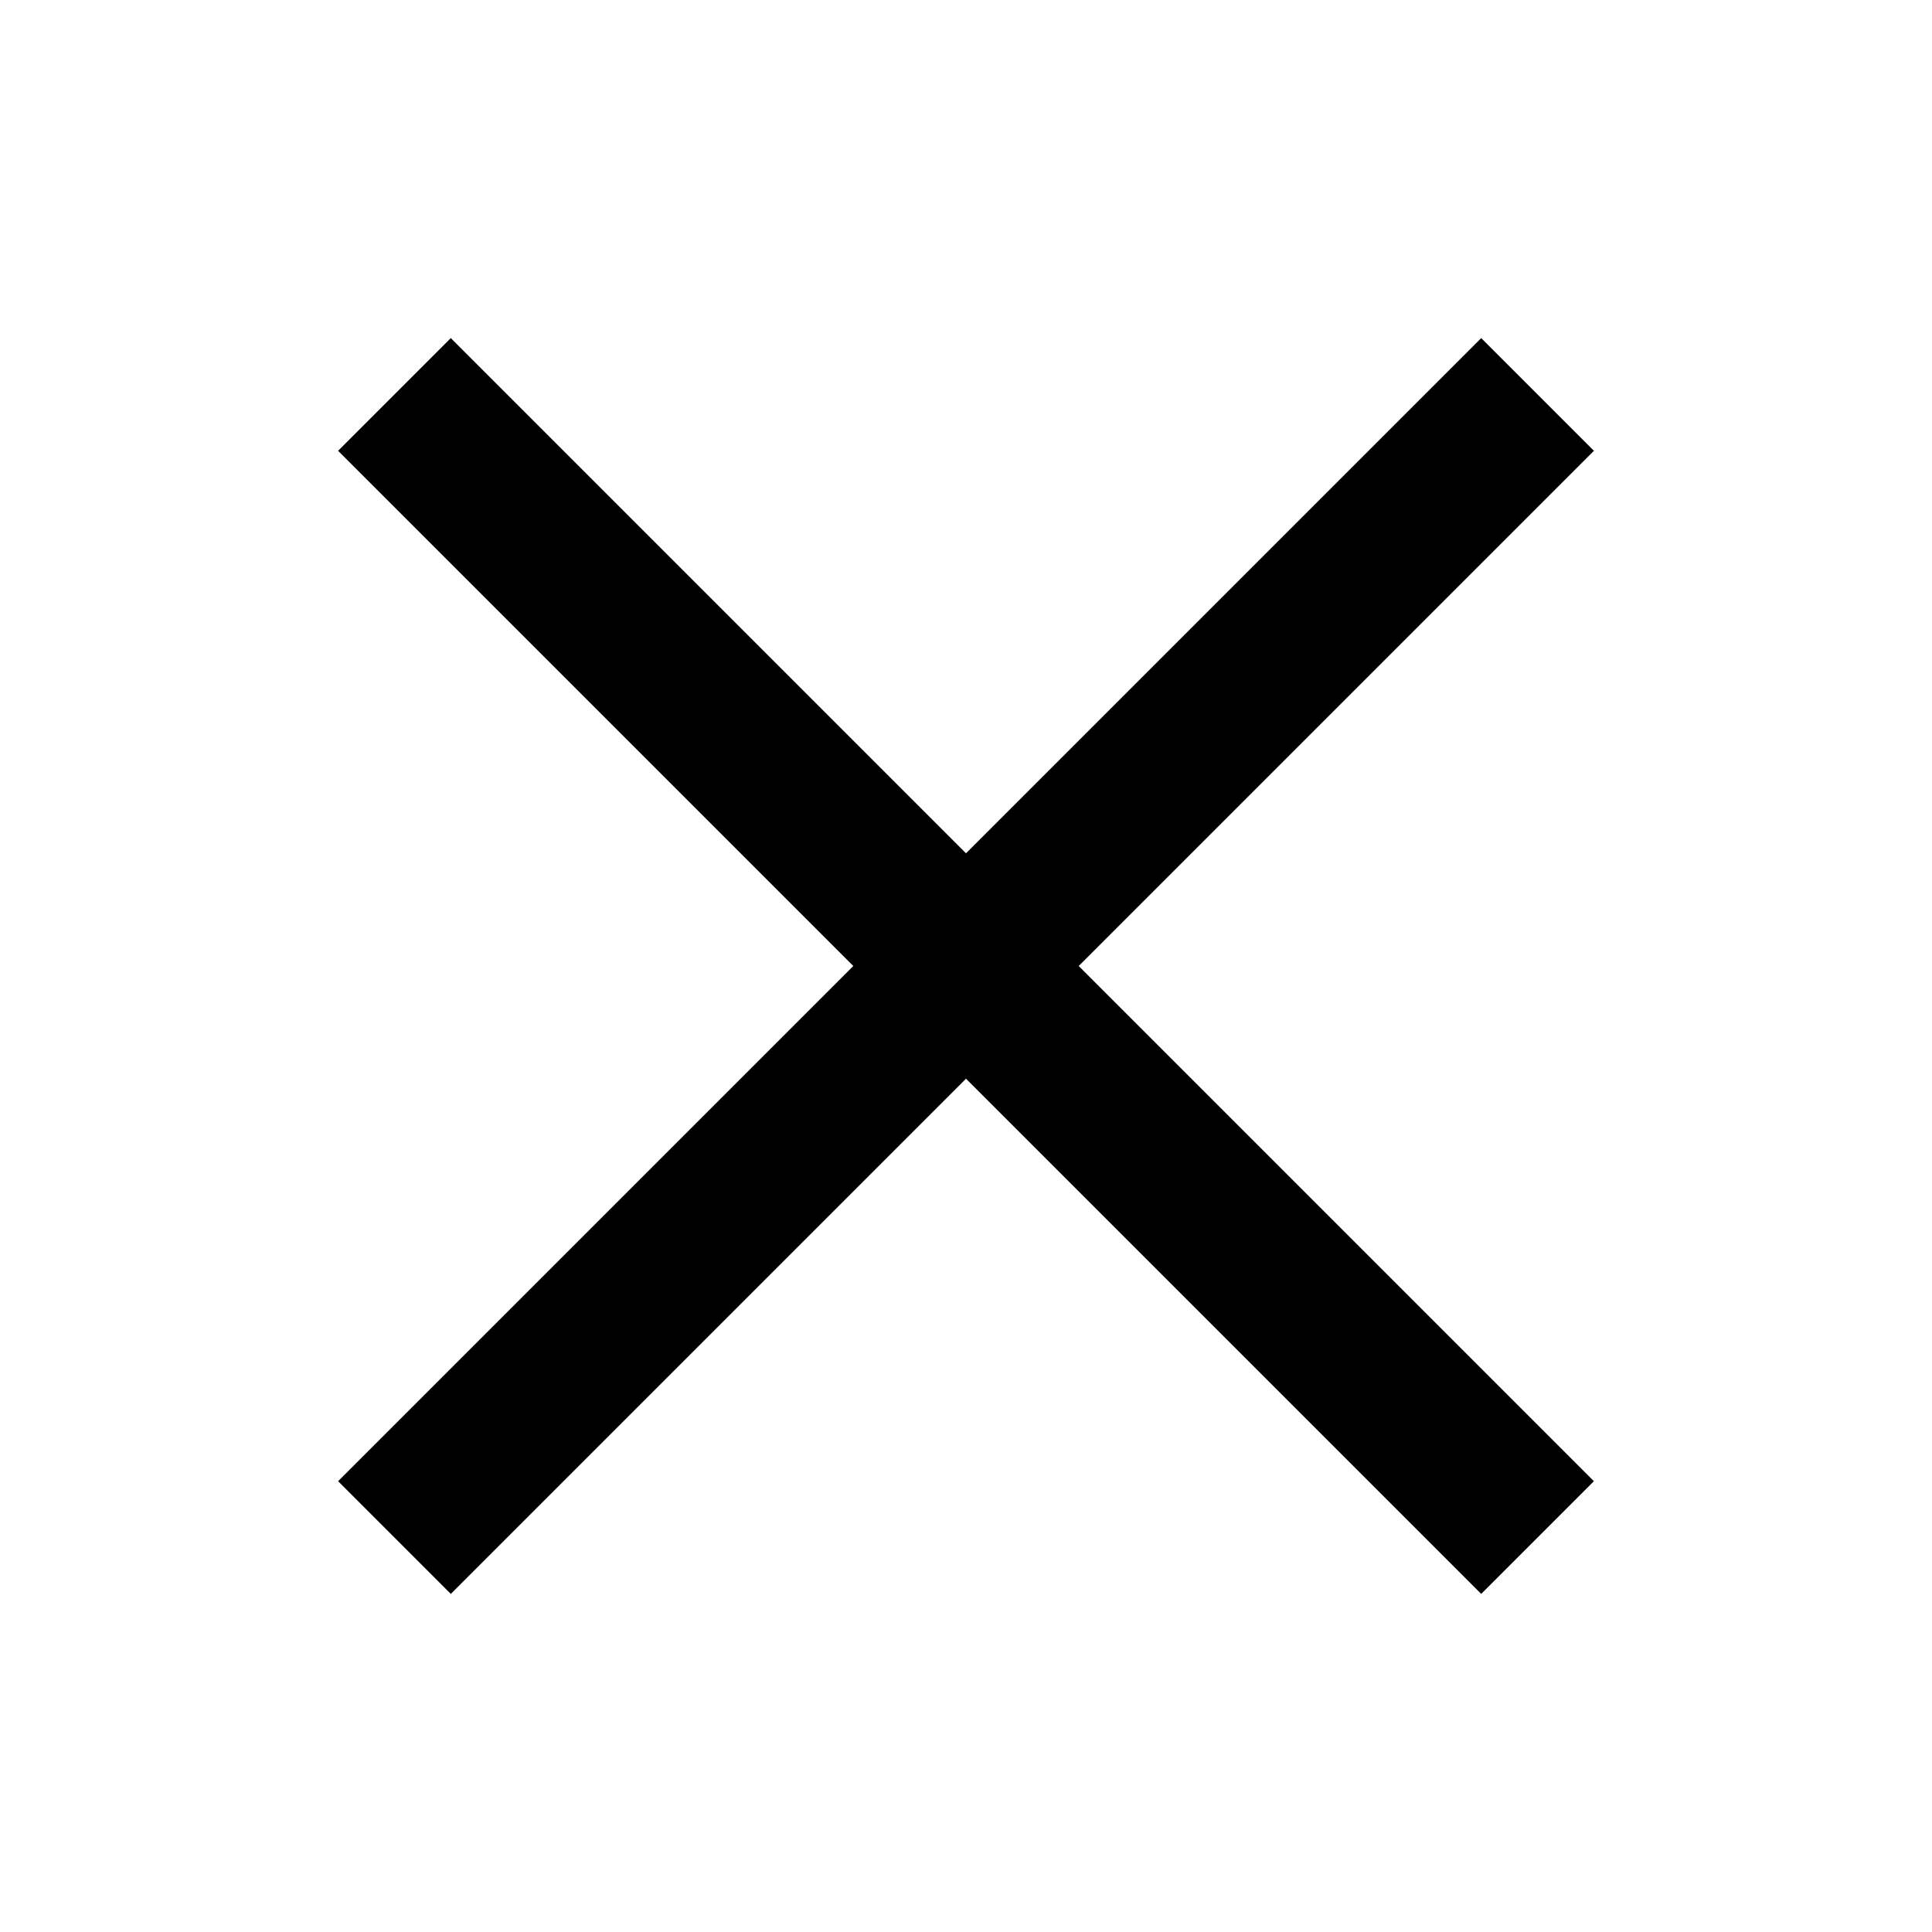
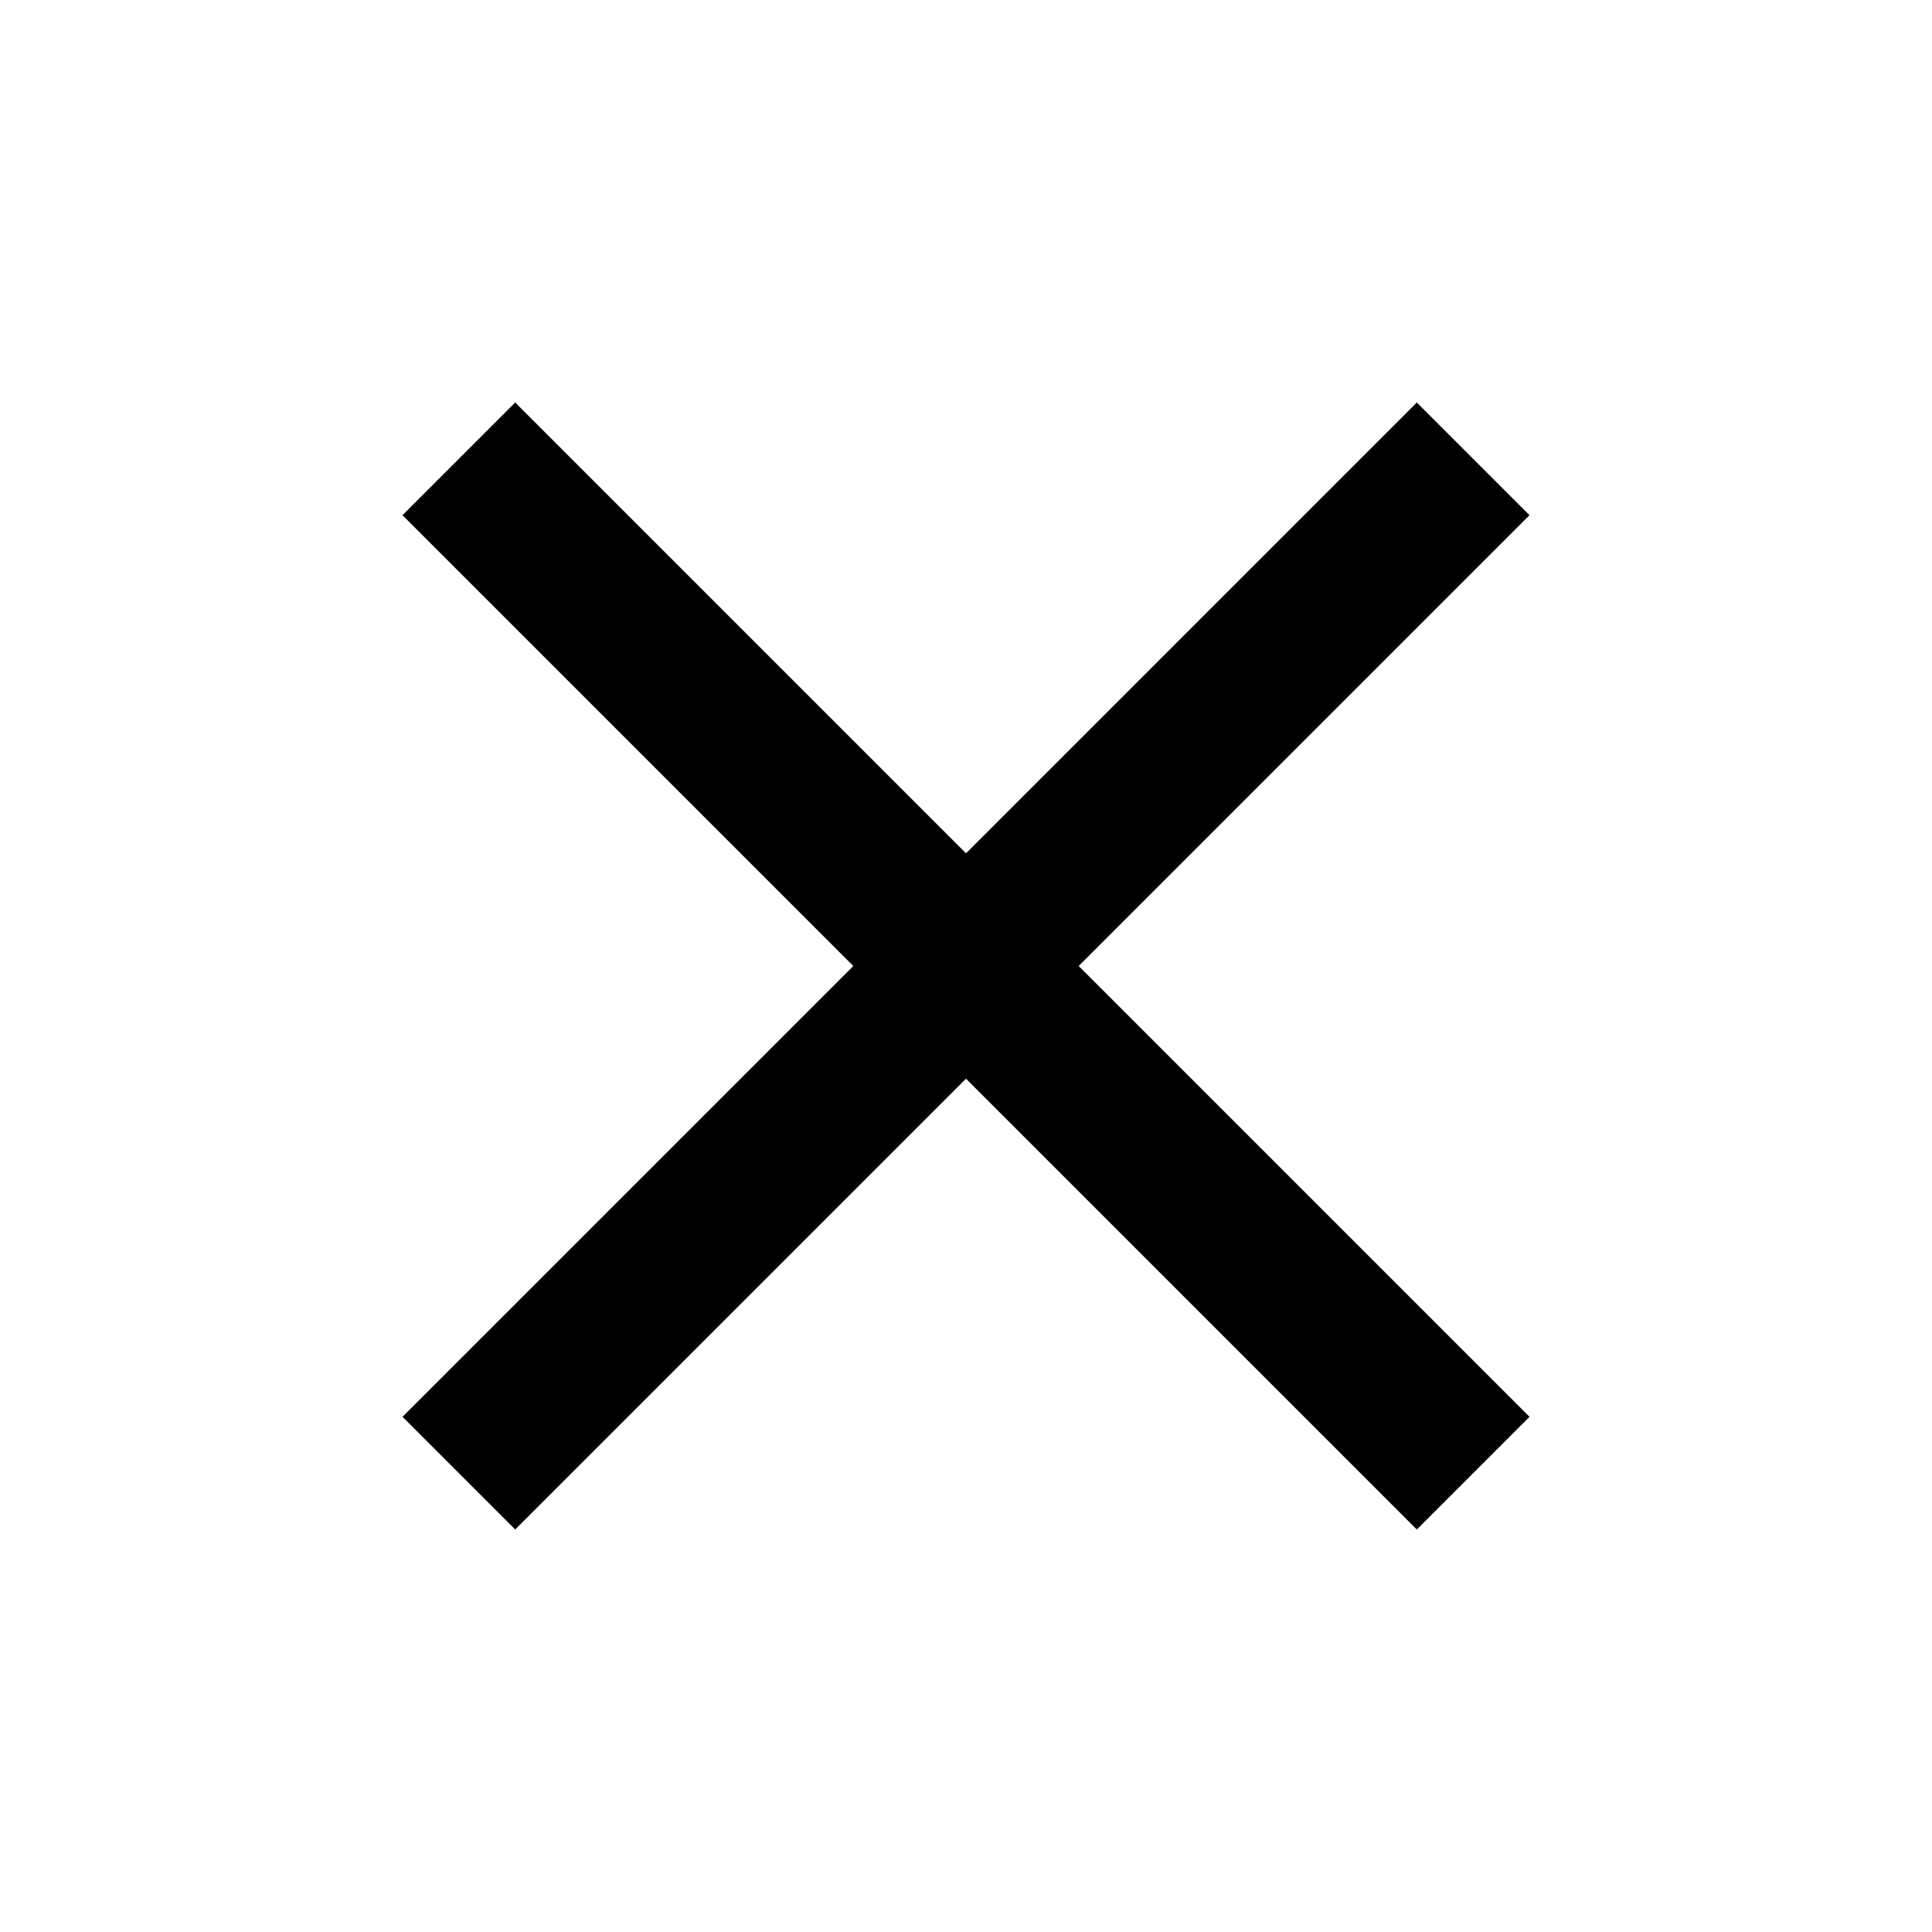
- <svg xmlns="http://www.w3.org/2000/svg" width="24" height="24" viewBox="0 0 24 24" fill="currentColor">
-   <path d="m5.6 4.2 6.4 6.4 6.4-6.4 1.4 1.4-6.4 6.4 6.4 6.4-1.4 1.4-6.4-6.4-6.4 6.4-1.4-1.4 6.4-6.4-6.4-6.4Z" />
+ <svg xmlns="http://www.w3.org/2000/svg" fill="currentColor" width="24" height="24" viewBox="0 0 24 24">
+   <path d="M6.4 19L5 17.6l5.6-5.6L5 6.4L6.4 5l5.6 5.6L17.6 5L19 6.4L13.4 12l5.6 5.6l-1.4 1.4l-5.6-5.6z" />
</svg>
